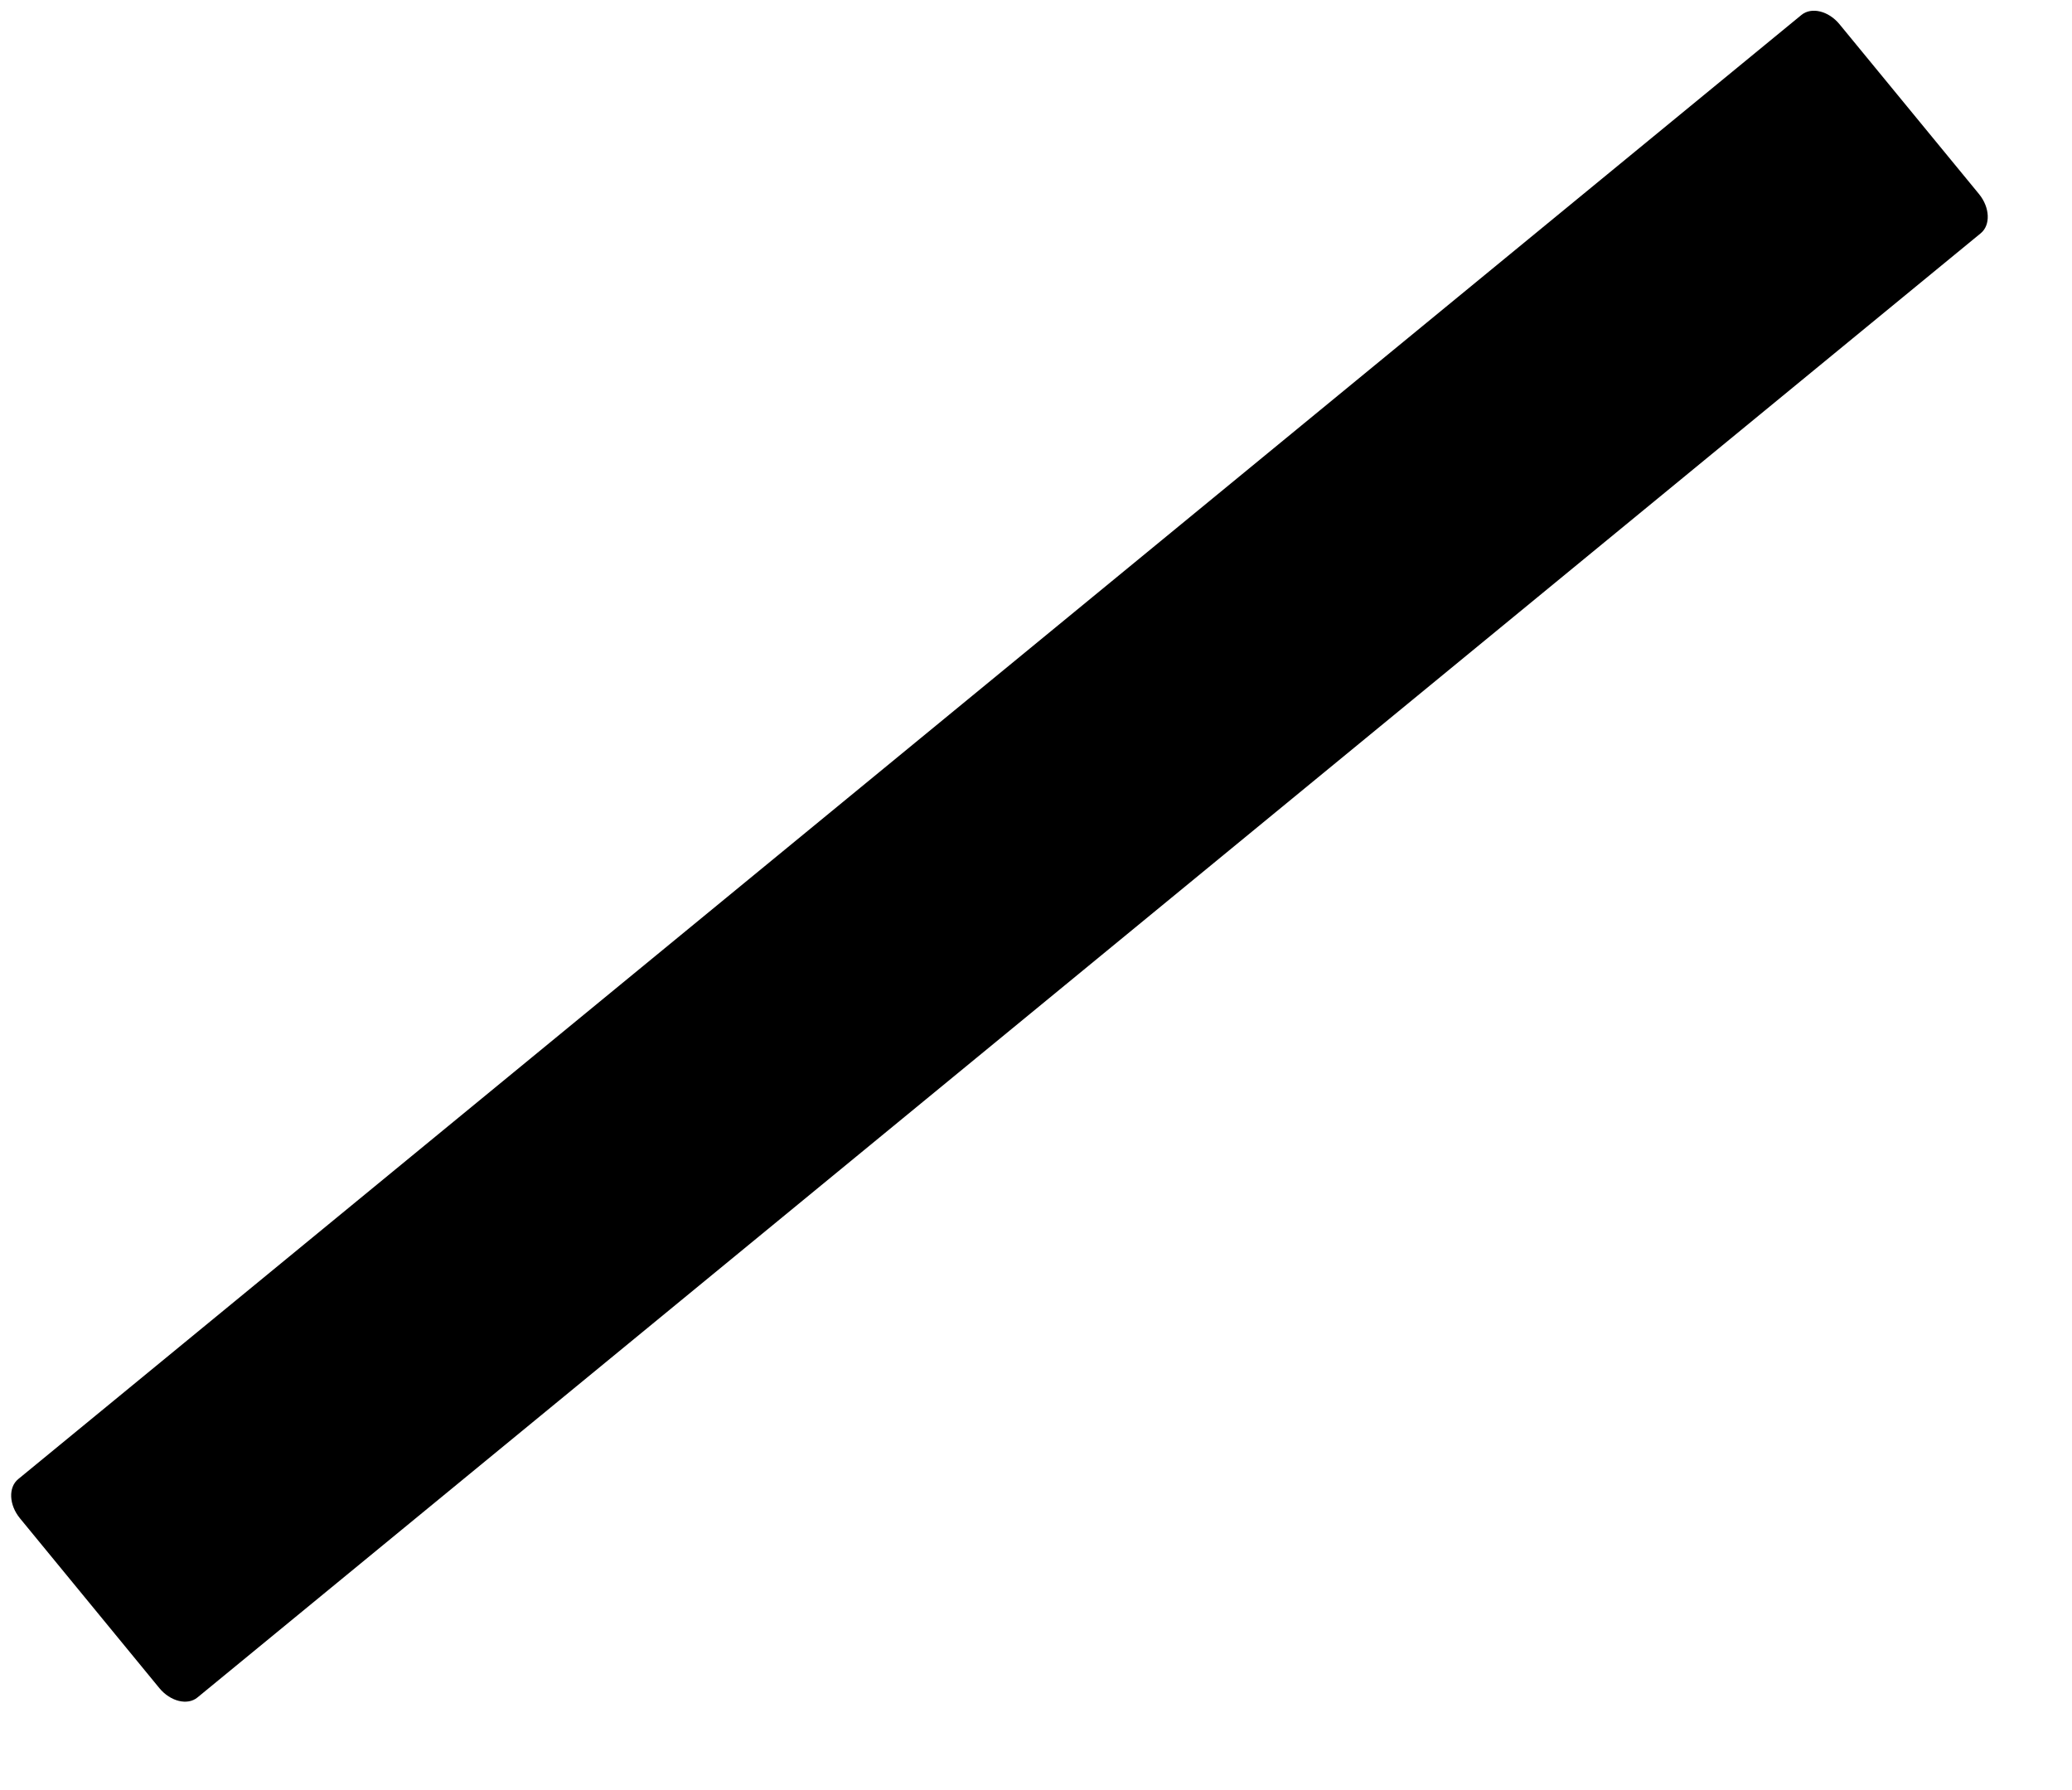
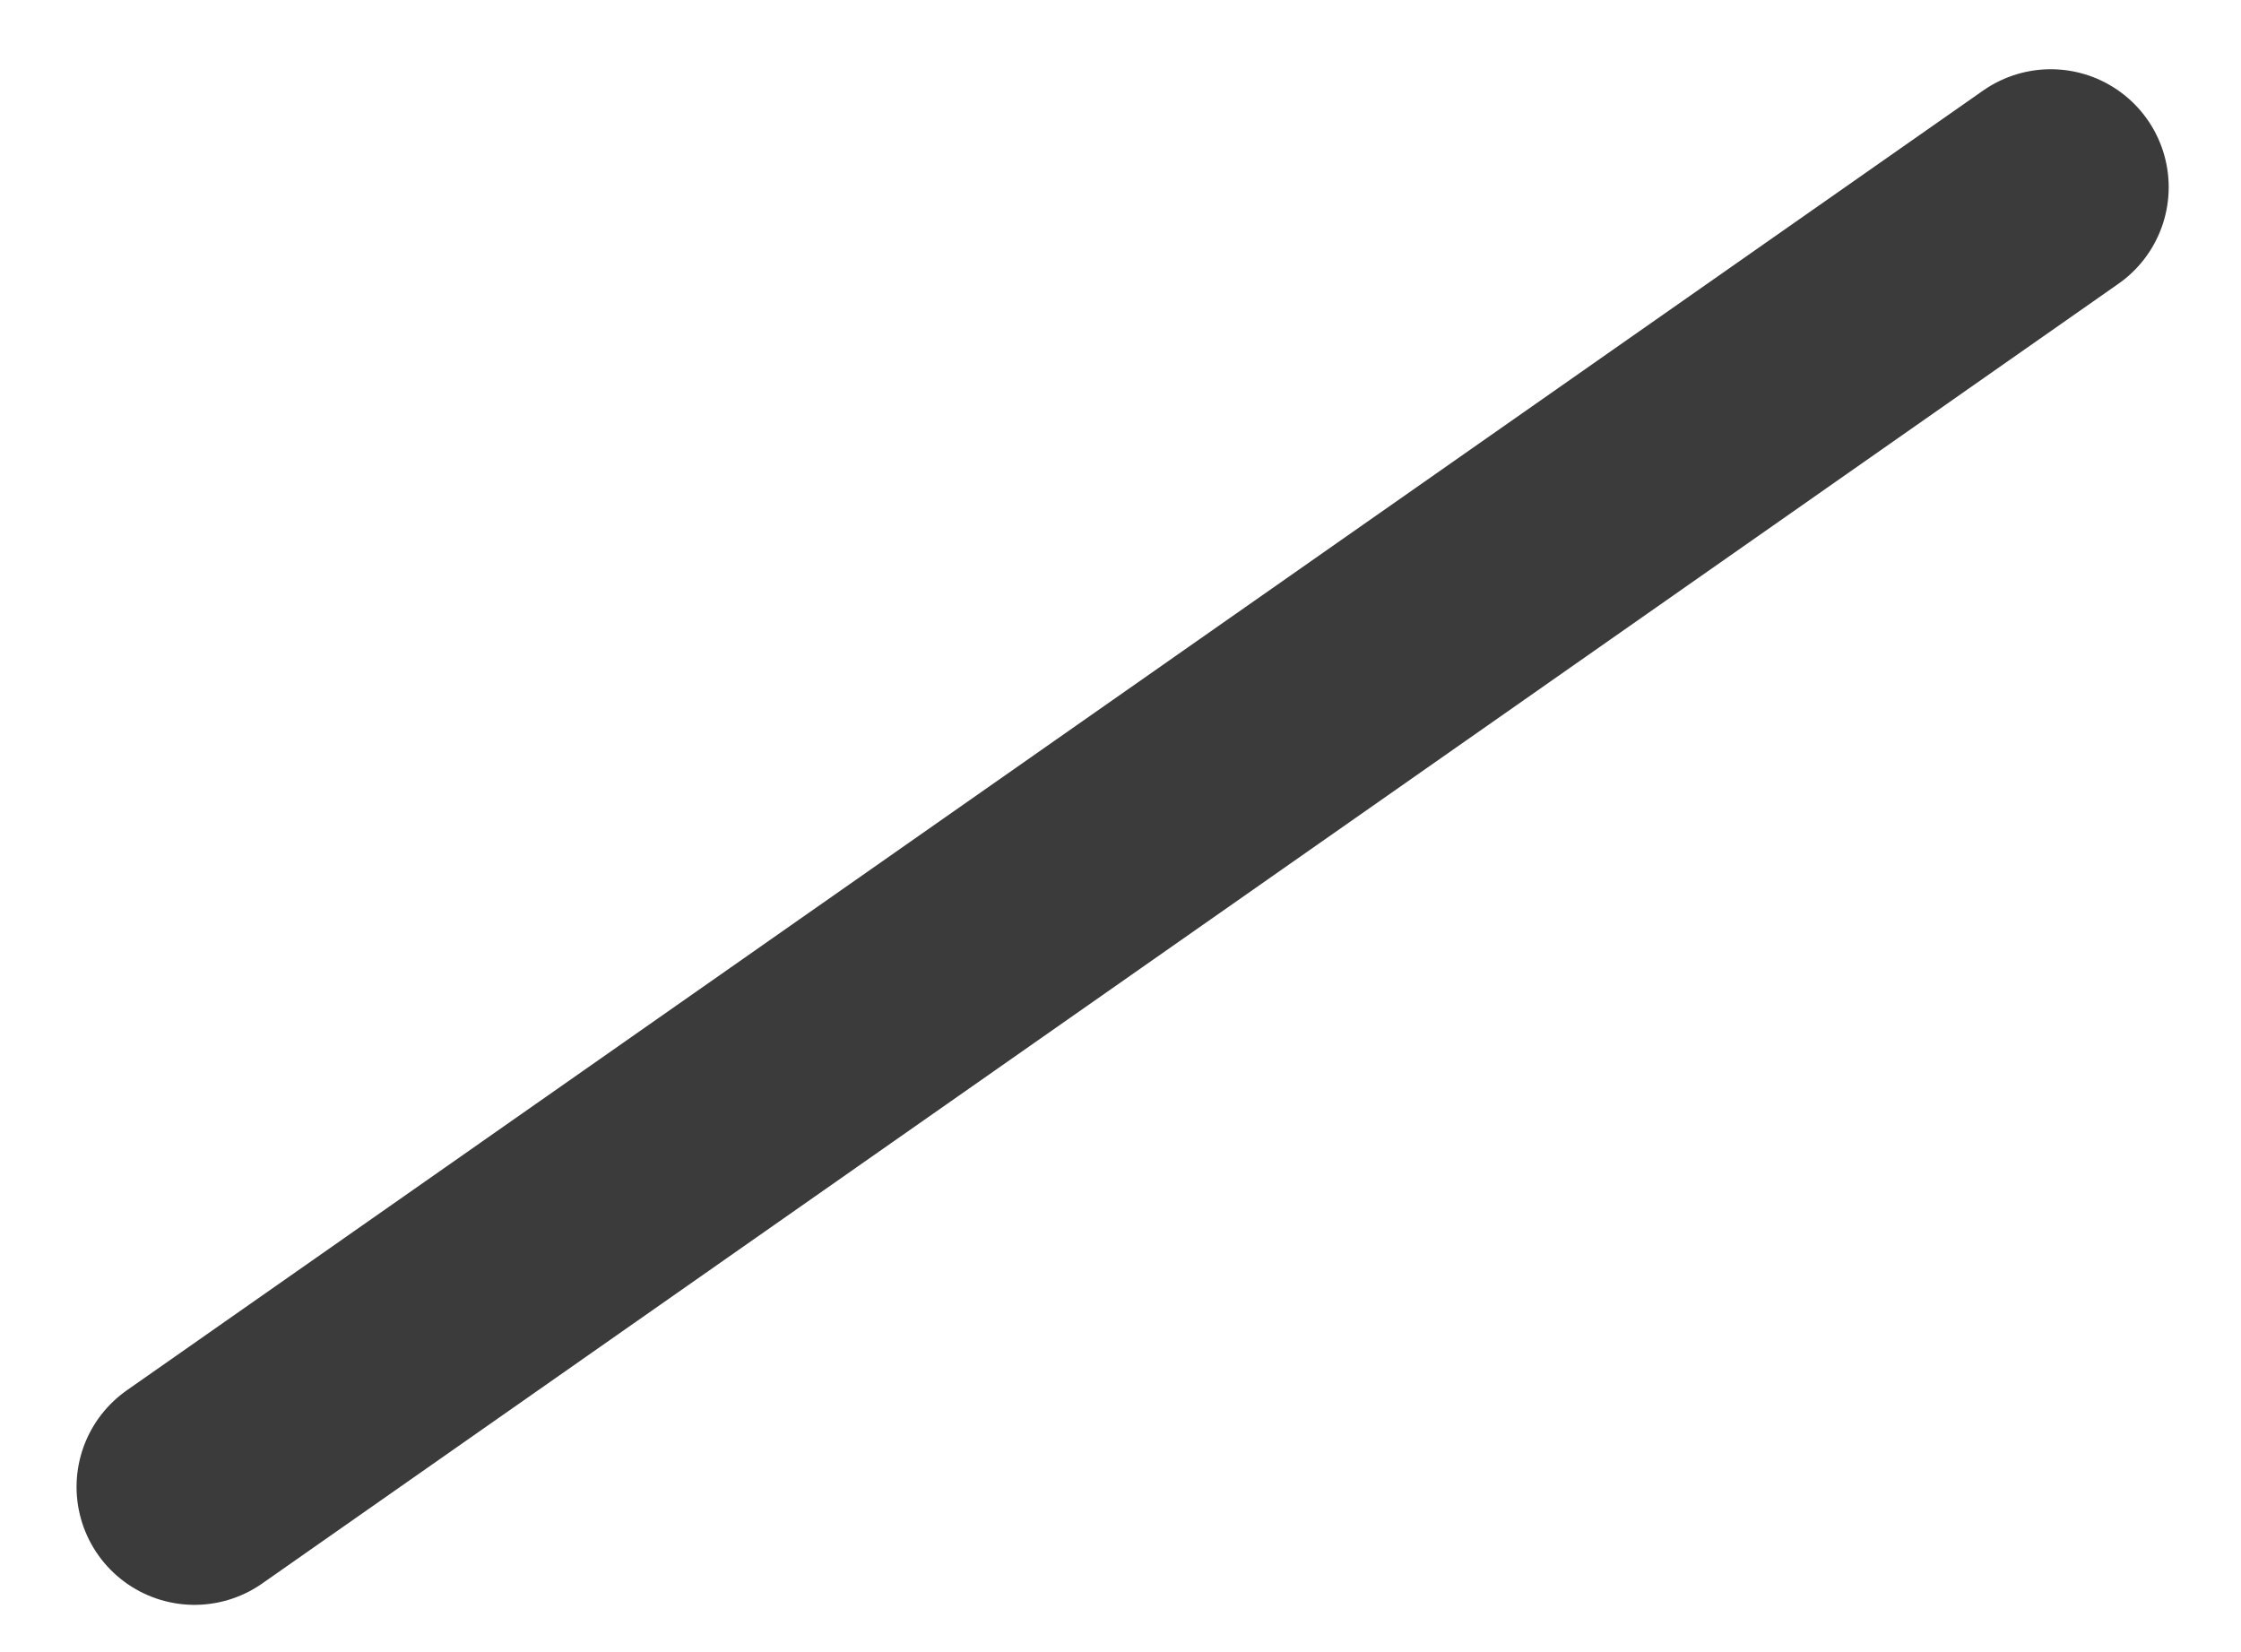
- <svg xmlns="http://www.w3.org/2000/svg" width="22" height="19" viewBox="0 0 22 19" fill="none">
-   <path d="M19.127 0.159L0.193 15.707C0.087 15.794 0.095 15.981 0.212 16.123L1.692 17.926C1.809 18.068 1.991 18.113 2.097 18.025L21.031 2.477C21.137 2.39 21.129 2.203 21.013 2.061L19.532 0.258C19.416 0.116 19.234 0.071 19.127 0.159Z" fill="black" />
+ <svg xmlns="http://www.w3.org/2000/svg" width="19" height="14" viewBox="0 0 19 14" fill="none">
+   <line x1="1.649" y1="12.607" x2="17.387" y2="1.587" stroke="#3B3B3B" stroke-width="2" stroke-linecap="round" />
</svg>
